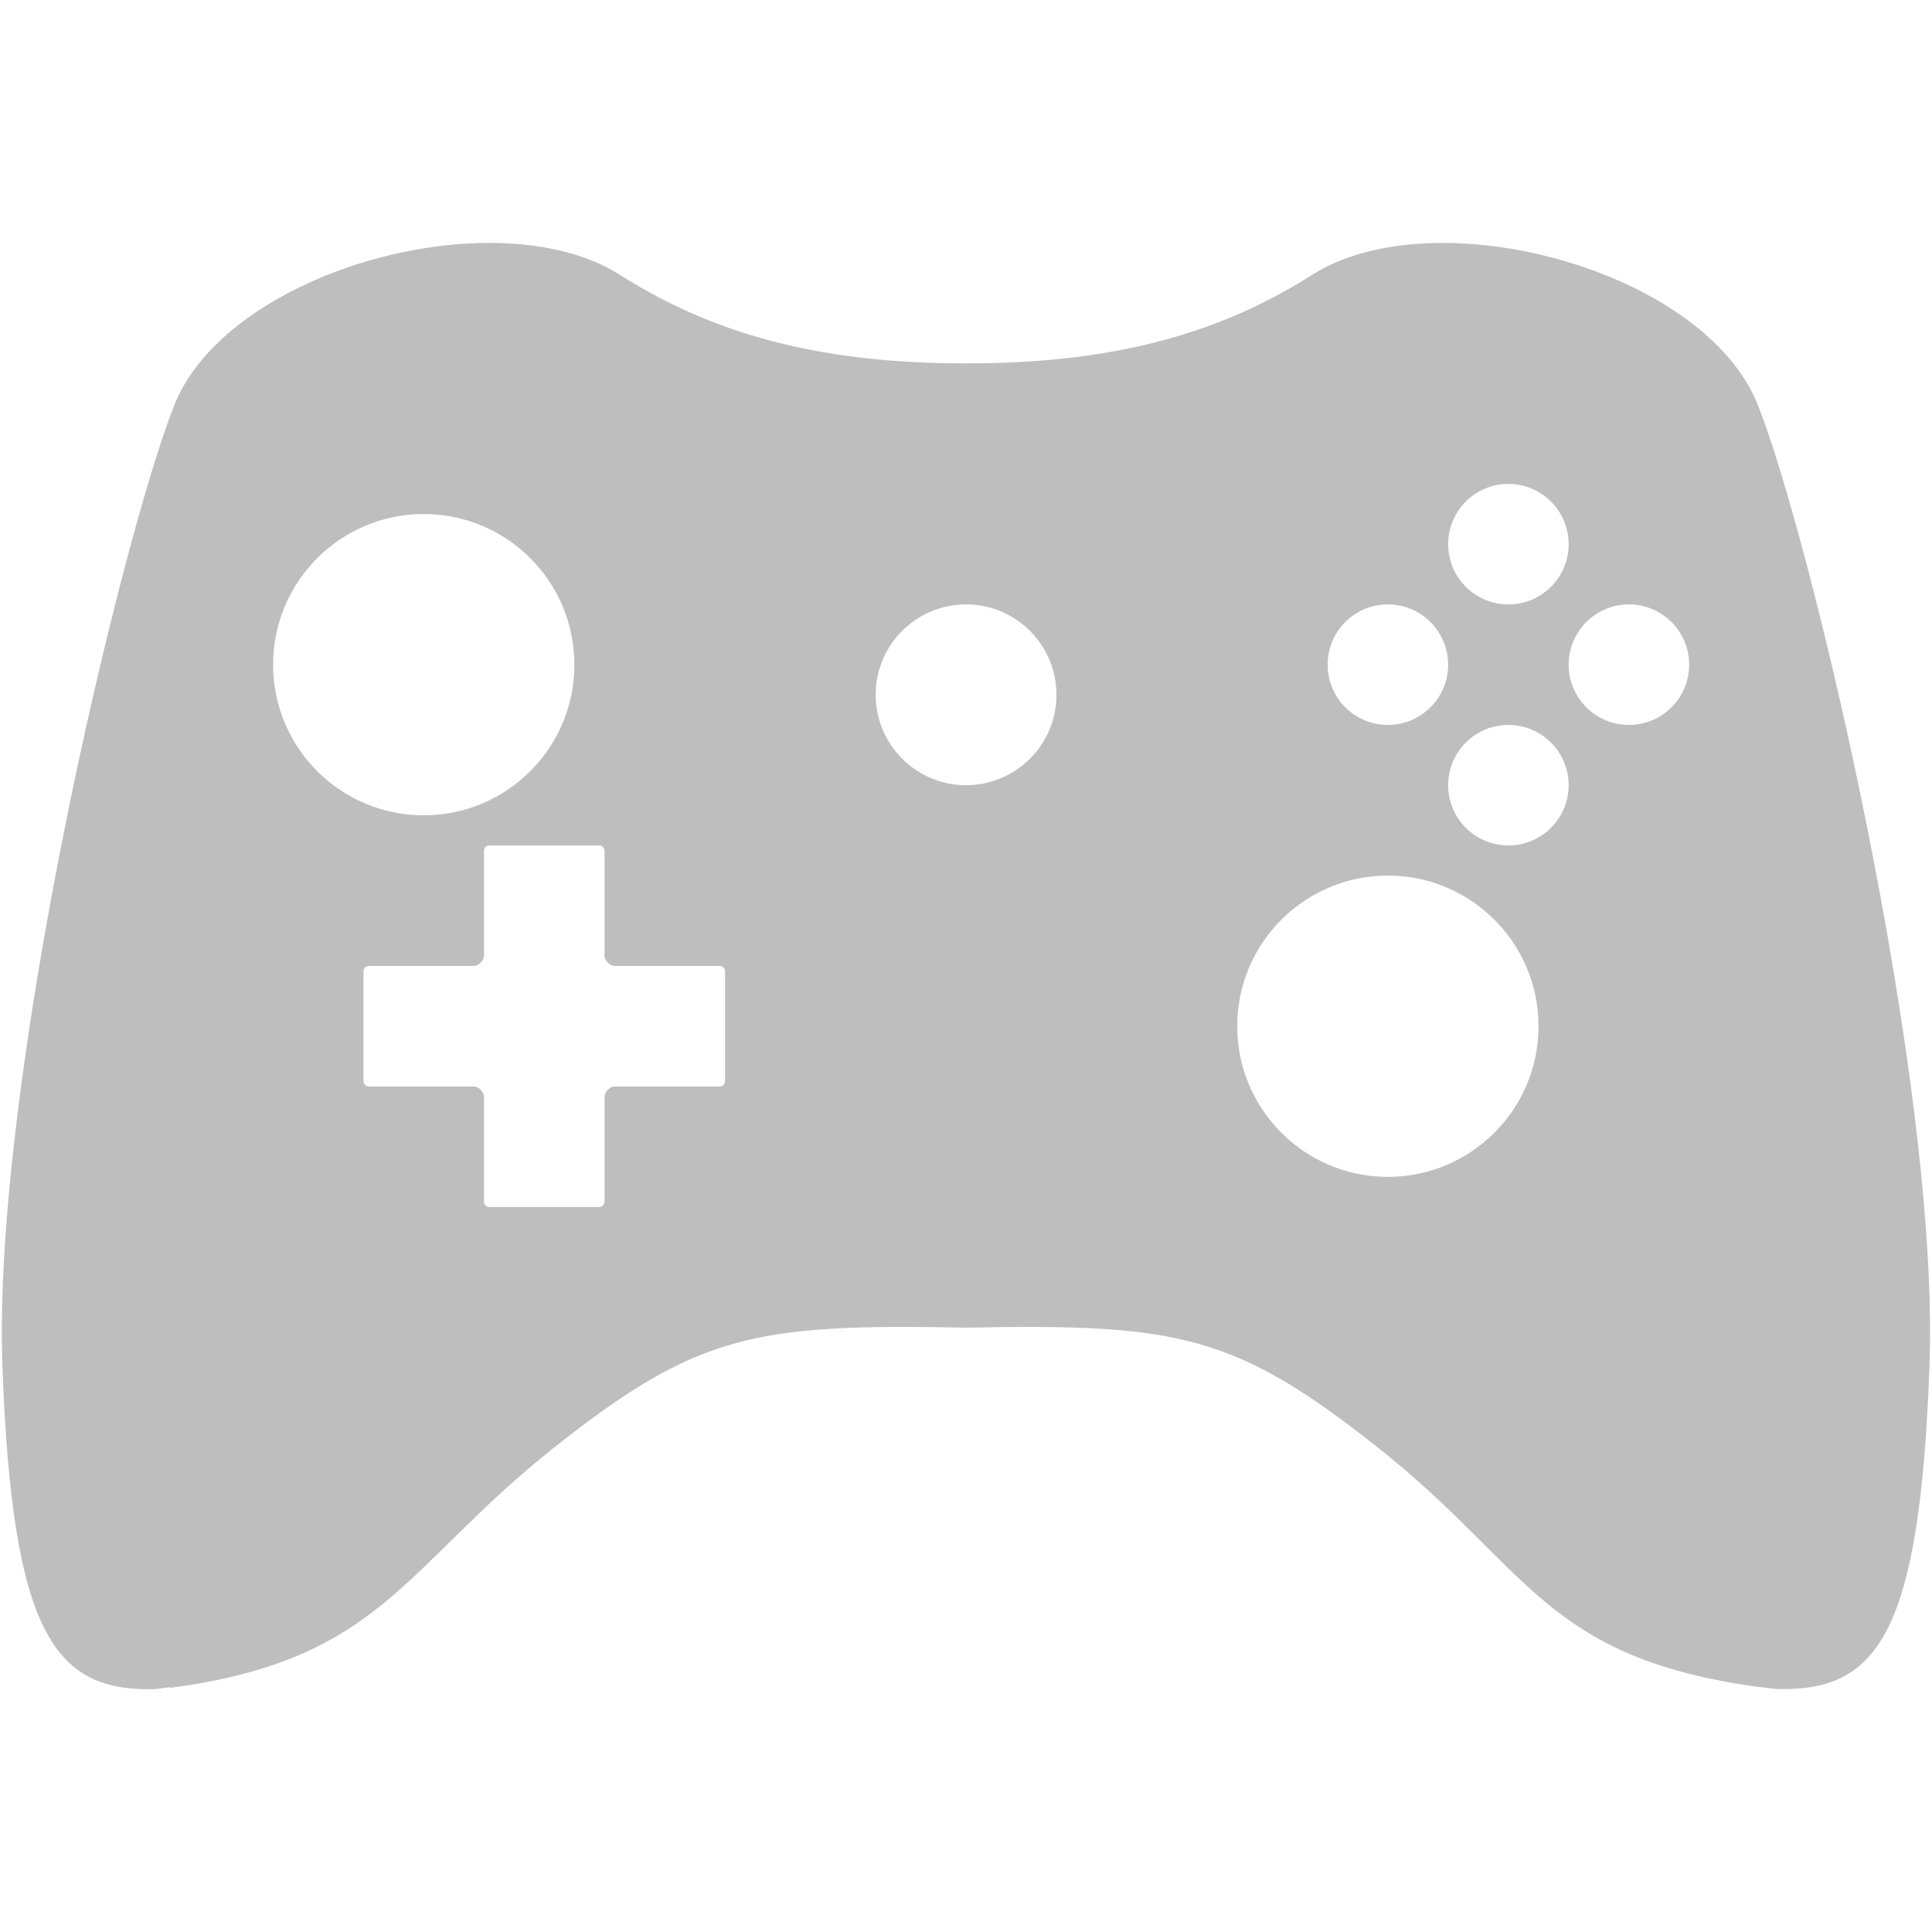
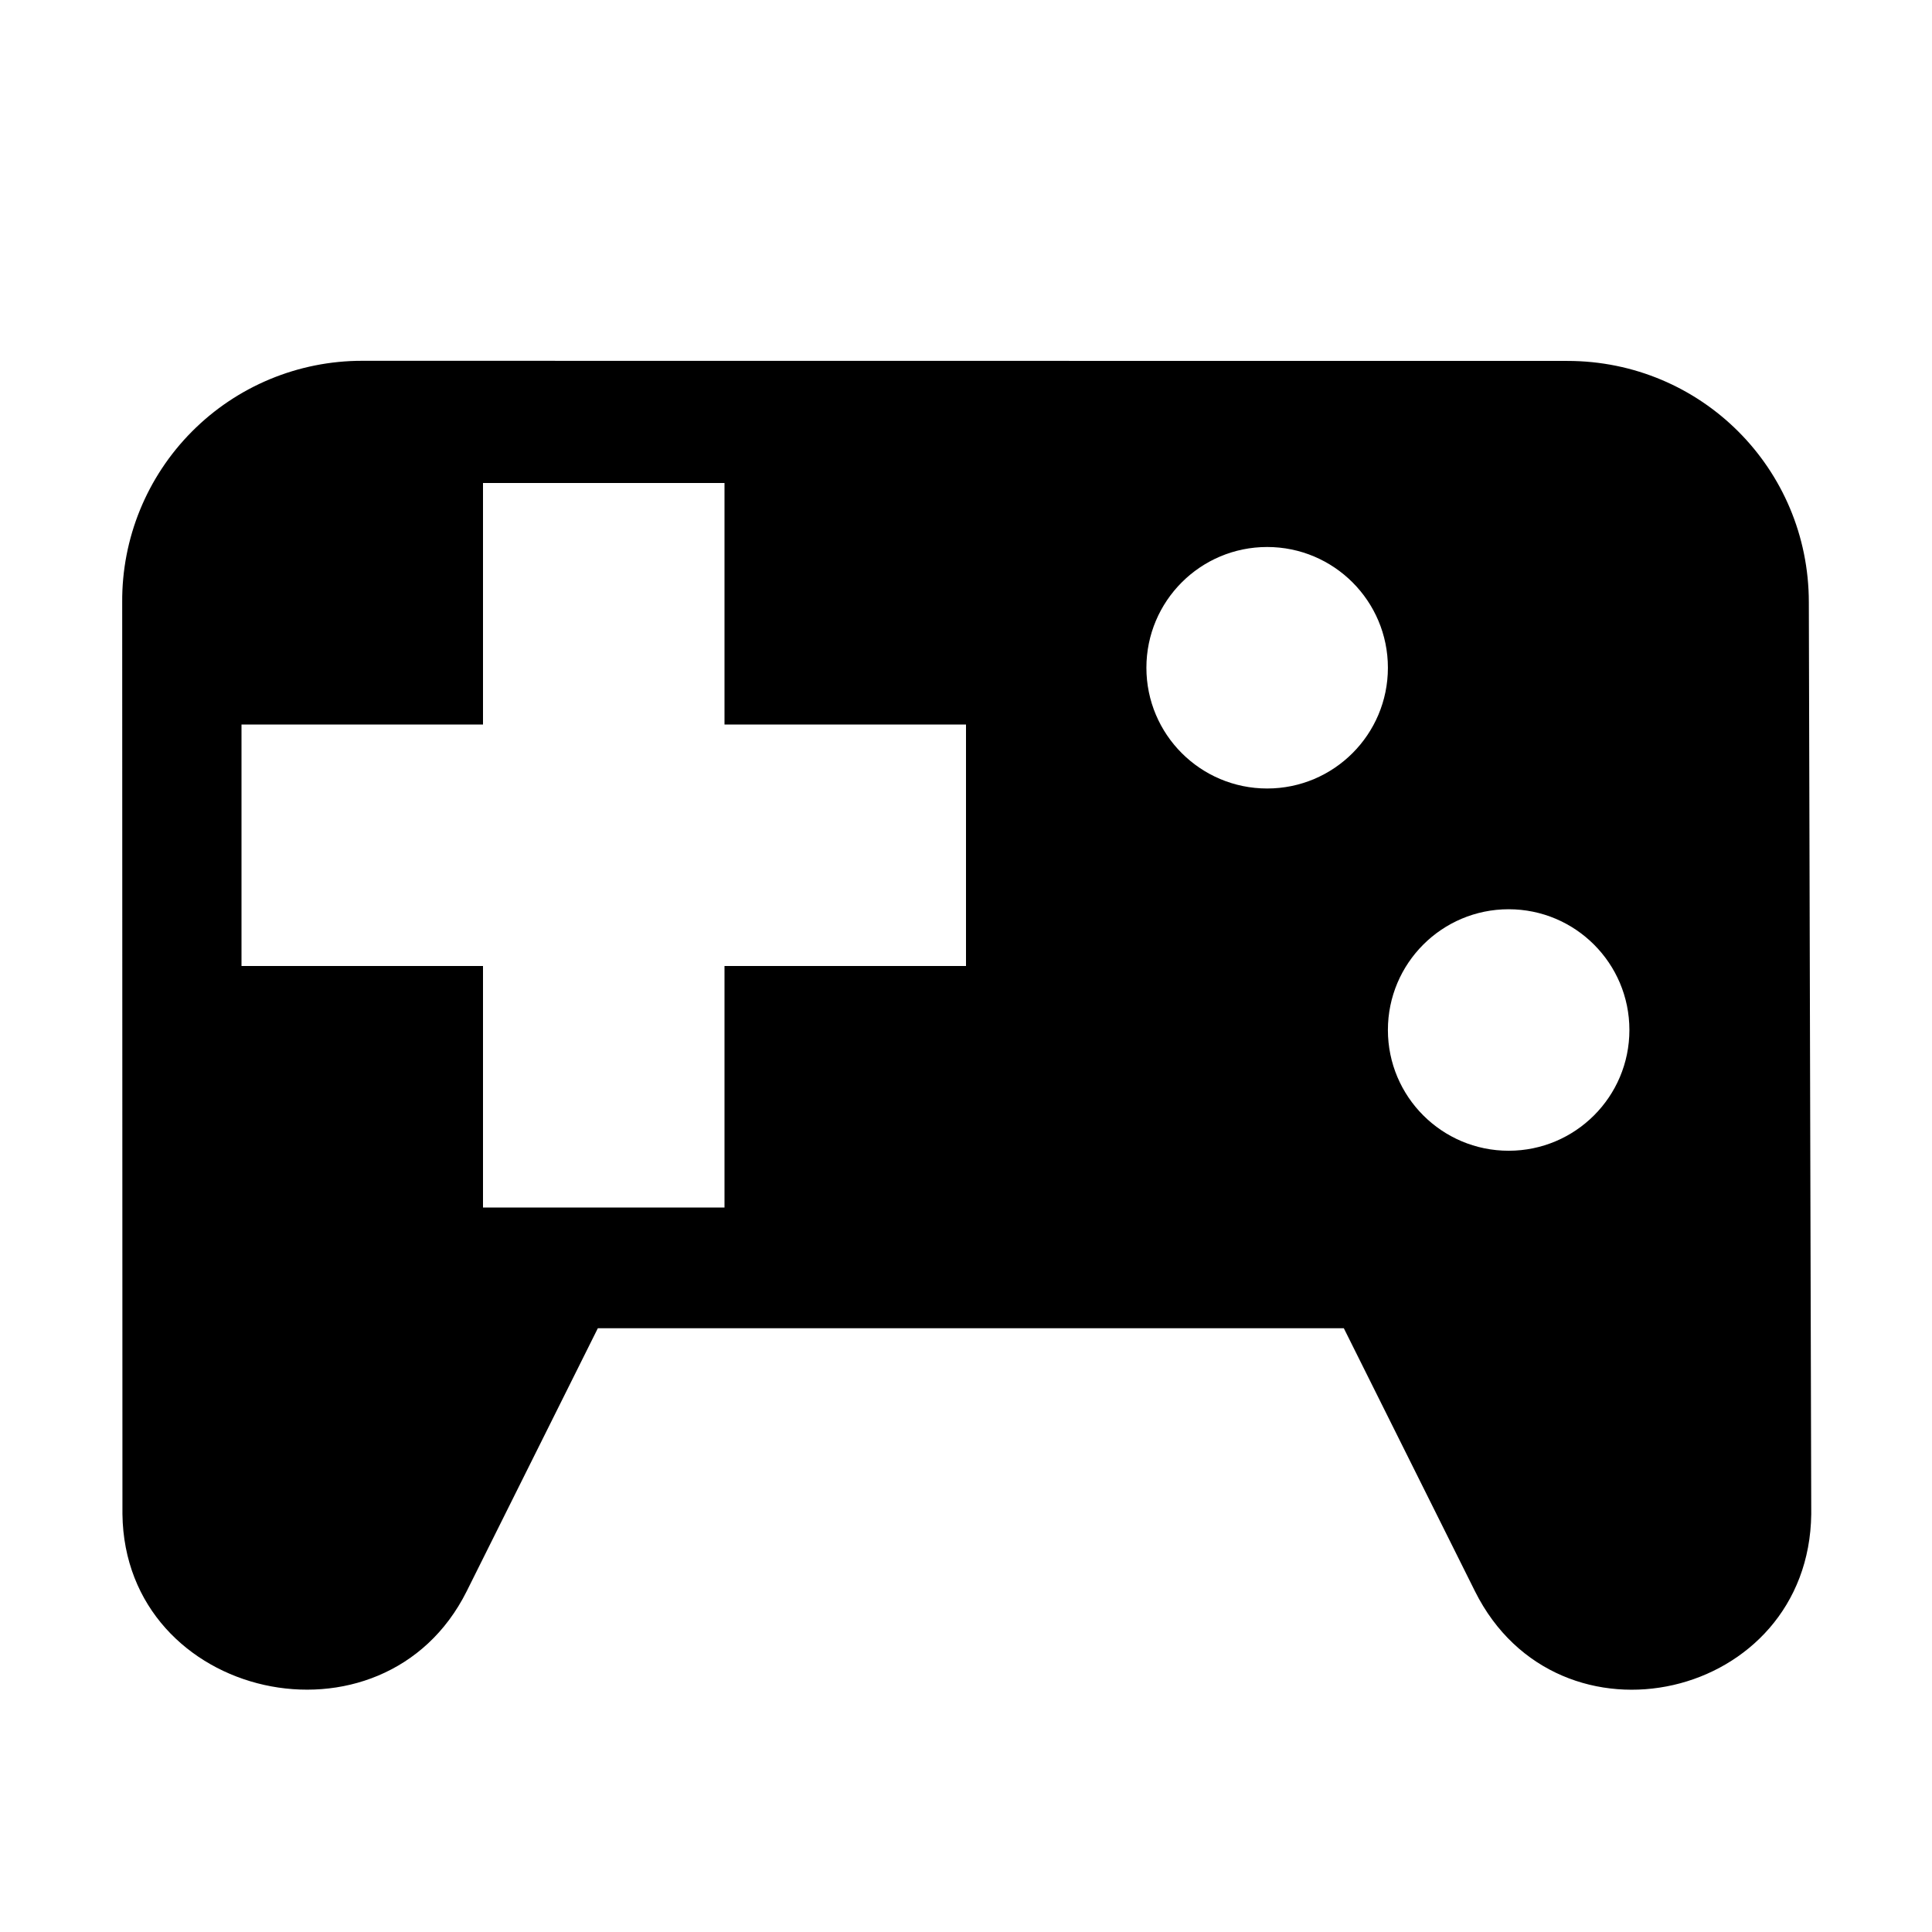
- <svg xmlns="http://www.w3.org/2000/svg" height="16.031" id="svg7384" version="1.1" width="16.031">
-   <defs id="defs7386" />
-   <g id="layer9" style="display:inline" transform="translate(-62.96895,-174.9688)">
-     <path d="m 67.034,176.984 c -1.053,-0.001 -2.301,0.539 -2.621,1.352 -0.445,1.13 -1.509,5.609 -1.424,7.967 0.081,2.237 0.439,2.701 1.262,2.682 0.046,-0.005 0.091,-0.012 0.135,-0.018 -0.005,0.002 -0.009,0.006 -0.014,0.008 1.766,-0.229 1.945,-1.004 3.191,-1.992 1.194,-0.947 1.668,-1.032 3.424,-0.998 1.756,-0.034 2.23,0.055 3.424,1.002 1.251,0.992 1.368,1.741 3.168,1.982 0,0 -0.002,-0.002 -0.002,-0.002 0.042,0.006 0.085,0.011 0.129,0.016 0.833,0.025 1.192,-0.43 1.273,-2.68 0.085,-2.358 -0.977,-6.839 -1.422,-7.969 -0.445,-1.13 -2.685,-1.73 -3.701,-1.084 -0.836,0.532 -1.751,0.734 -2.871,0.734 -1.12,0 -2.035,-0.202 -2.871,-0.734 -0.286,-0.182 -0.668,-0.265 -1.08,-0.266 z m 8.451,2 a 0.5,0.5 0 0 1 0.5,0.5 0.5,0.5 0 0 1 -0.5,0.5 0.5,0.5 0 0 1 -0.5,-0.5 0.5,0.5 0 0 1 0.5,-0.5 z m -9,0.25 a 1.25,1.25 0 0 1 1.25,1.25 1.25,1.25 0 0 1 -1.25,1.25 1.25,1.25 0 0 1 -1.25,-1.25 1.25,1.25 0 0 1 1.25,-1.25 z m 4.5,0.75 a 0.75,0.75 0 0 1 0.75,0.75 0.75,0.75 0 0 1 -0.75,0.75 0.75,0.75 0 0 1 -0.75,-0.75 0.75,0.75 0 0 1 0.75,-0.75 z m 3.5,0 a 0.5,0.5 0 0 1 0.5,0.5 0.5,0.5 0 0 1 -0.5,0.5 0.5,0.5 0 0 1 -0.5,-0.5 0.5,0.5 0 0 1 0.5,-0.5 z m 2,0 a 0.5,0.5 0 0 1 0.5,0.5 0.5,0.5 0 0 1 -0.5,0.5 0.5,0.5 0 0 1 -0.5,-0.5 0.5,0.5 0 0 1 0.5,-0.5 z m -1,1 a 0.5,0.5 0 0 1 0.5,0.5 0.5,0.5 0 0 1 -0.5,0.5 0.5,0.5 0 0 1 -0.5,-0.5 0.5,0.5 0 0 1 0.5,-0.5 z m -8.459,1 0.918,0 c 0.02,0 0.041,0.021 0.041,0.041 l 0,0.875 c 0,0.039 0.045,0.084 0.084,0.084 l 0.875,0 c 0.021,0 0.041,0.02 0.041,0.041 l 0,0.918 c 0,0.021 -0.02,0.041 -0.041,0.041 l -0.875,0 c -0.039,0 -0.084,0.045 -0.084,0.084 l 0,0.875 c 0,0.02 -0.021,0.041 -0.041,0.041 l -0.918,0 c -0.02,0 -0.041,-0.021 -0.041,-0.041 l 0,-0.875 c 0,-0.039 -0.045,-0.084 -0.084,-0.084 l -0.875,0 c -0.02,0 -0.041,-0.021 -0.041,-0.041 l 0,-0.918 c 0,-0.02 0.021,-0.041 0.041,-0.041 l 0.875,0 c 0.039,0 0.084,-0.045 0.084,-0.084 l 0,-0.875 c 0,-0.02 0.021,-0.041 0.041,-0.041 z m 7.459,0.25 a 1.25,1.25 0 0 1 1.25,1.25 1.25,1.25 0 0 1 -1.25,1.25 1.25,1.25 0 0 1 -1.25,-1.25 1.25,1.25 0 0 1 1.25,-1.25 z" id="path4213" style="fill:#bebebe" />
-   </g>
+ <svg xmlns="http://www.w3.org/2000/svg" width="16" height="16" version="1.0">
+   <defs>
+     <linearGradient id="h">
+       <stop offset="0" stop-color="#9a999d" />
+       <stop offset="1" stop-color="#87848e" />
+     </linearGradient>
+     <linearGradient id="g">
+       <stop offset="0" stop-color="#dddcdb" />
+       <stop offset="1" stop-color="#b5b4b1" stop-opacity=".969" />
+     </linearGradient>
+     <linearGradient id="f">
+       <stop offset="0" stop-color="#dddcdb" />
+       <stop offset="1" stop-color="#c0bfbc" stop-opacity=".971" />
+     </linearGradient>
+     <linearGradient id="e">
+       <stop offset="0" stop-color="#deddda" />
+       <stop offset="1" stop-color="#9a9996" />
+     </linearGradient>
+     <linearGradient id="d">
+       <stop offset="0" stop-color="#918e97" />
+       <stop offset="1" stop-color="#5e5c64" />
+     </linearGradient>
+     <linearGradient id="a">
+       <stop offset="0" stop-color="#d5d3cf" />
+       <stop offset="1" stop-color="#f6f5f4" />
+     </linearGradient>
+     <linearGradient id="b">
+       <stop offset="0" stop-color="#d5d3cf" />
+       <stop offset="1" stop-color="#949390" />
+     </linearGradient>
+     <linearGradient id="c">
+       <stop offset="0" stop-color="#9a9996" />
+       <stop offset="1" stop-color="#77767b" />
+     </linearGradient>
+   </defs>
+   <path style="line-height:normal;font-variant-ligatures:normal;font-variant-position:normal;font-variant-caps:normal;font-variant-numeric:normal;font-variant-alternates:normal;font-feature-settings:normal;text-indent:0;text-align:start;text-decoration-line:none;text-decoration-style:solid;text-decoration-color:#000;text-transform:none;text-orientation:mixed;white-space:normal;shape-padding:0;isolation:auto;mix-blend-mode:normal;solid-color:#000;solid-opacity:1" d="M3 2.988a1.986 1.986 0 0 0-1.988 2l.002 7.551c.019 1.542 2.162 2.018 2.851.639L4.951 11h6.178l1.086 2.178c.689 1.38 2.766.903 2.785-.639l-.02-7.55c0-1.109-.892-2-2-2zM4 4h2v2h2v2H6v2H4V8H2V6h2zm6.494.53a1 1 0 1 1 0 2 1 1 0 0 1 0-2zm2 3a1 1 0 1 1 0 2 1 1 0 0 1 0-2z" color="#000" font-weight="400" font-family="sans-serif" overflow="visible" />
</svg>
